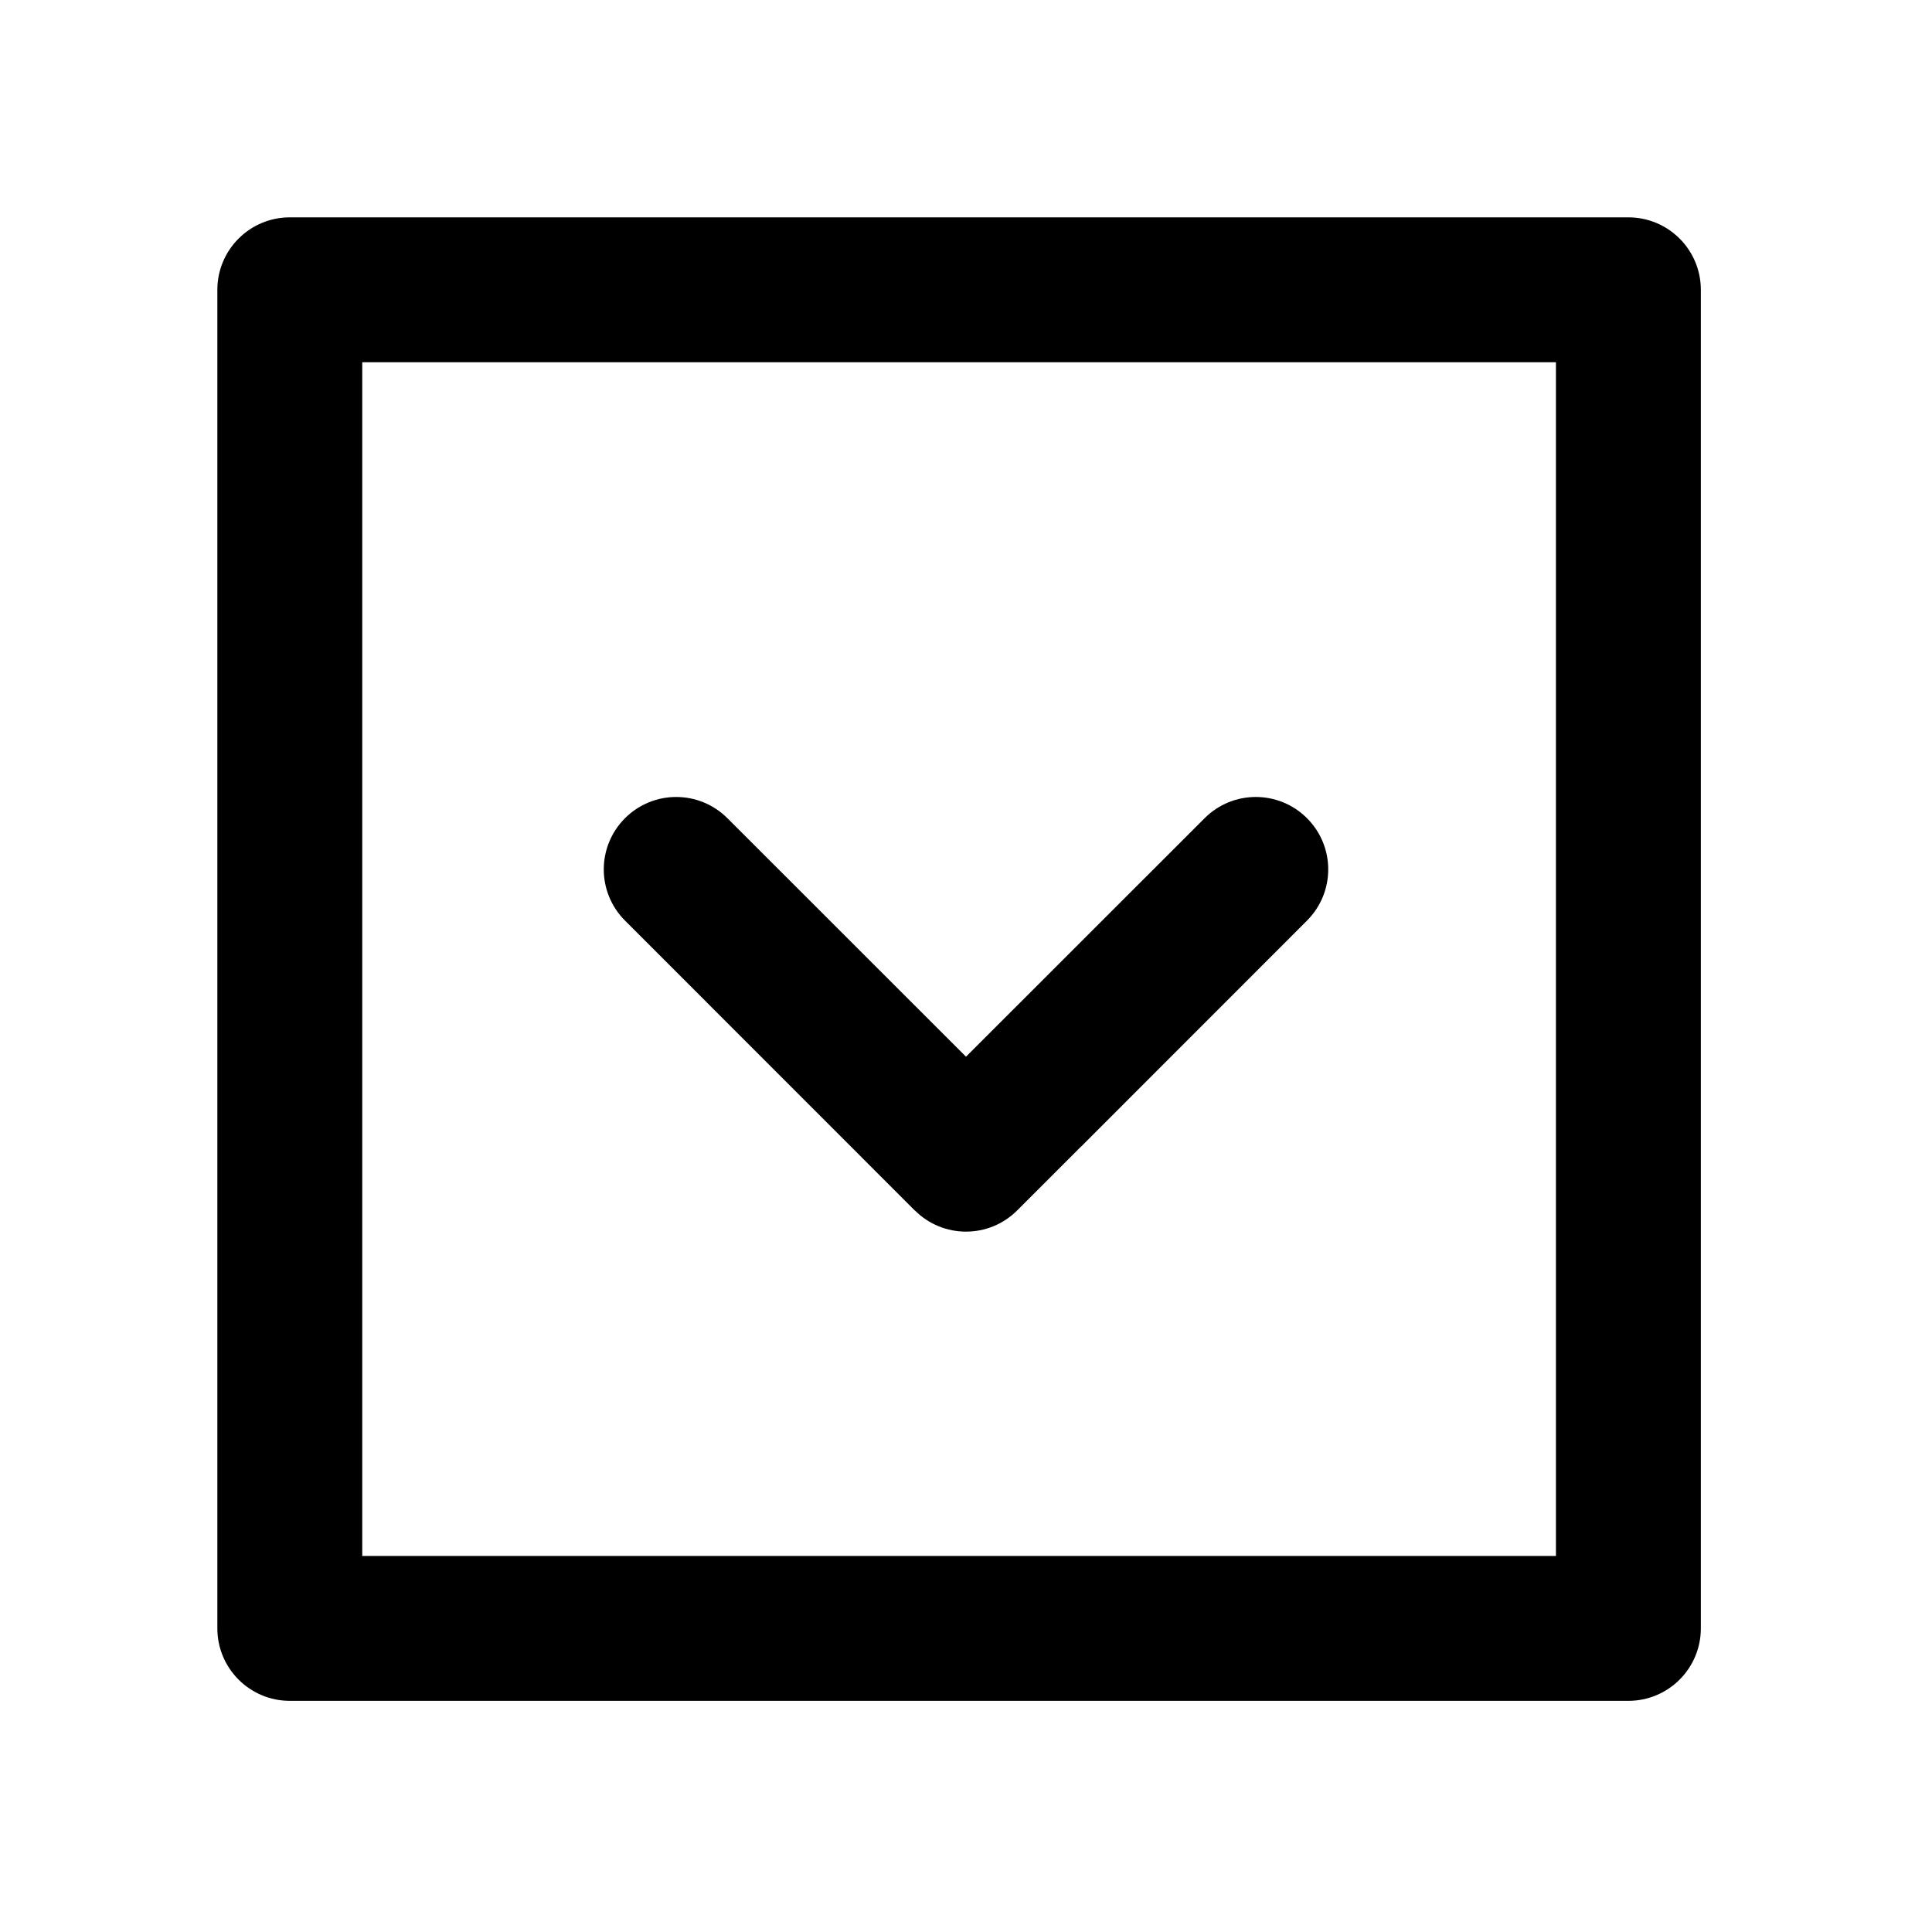
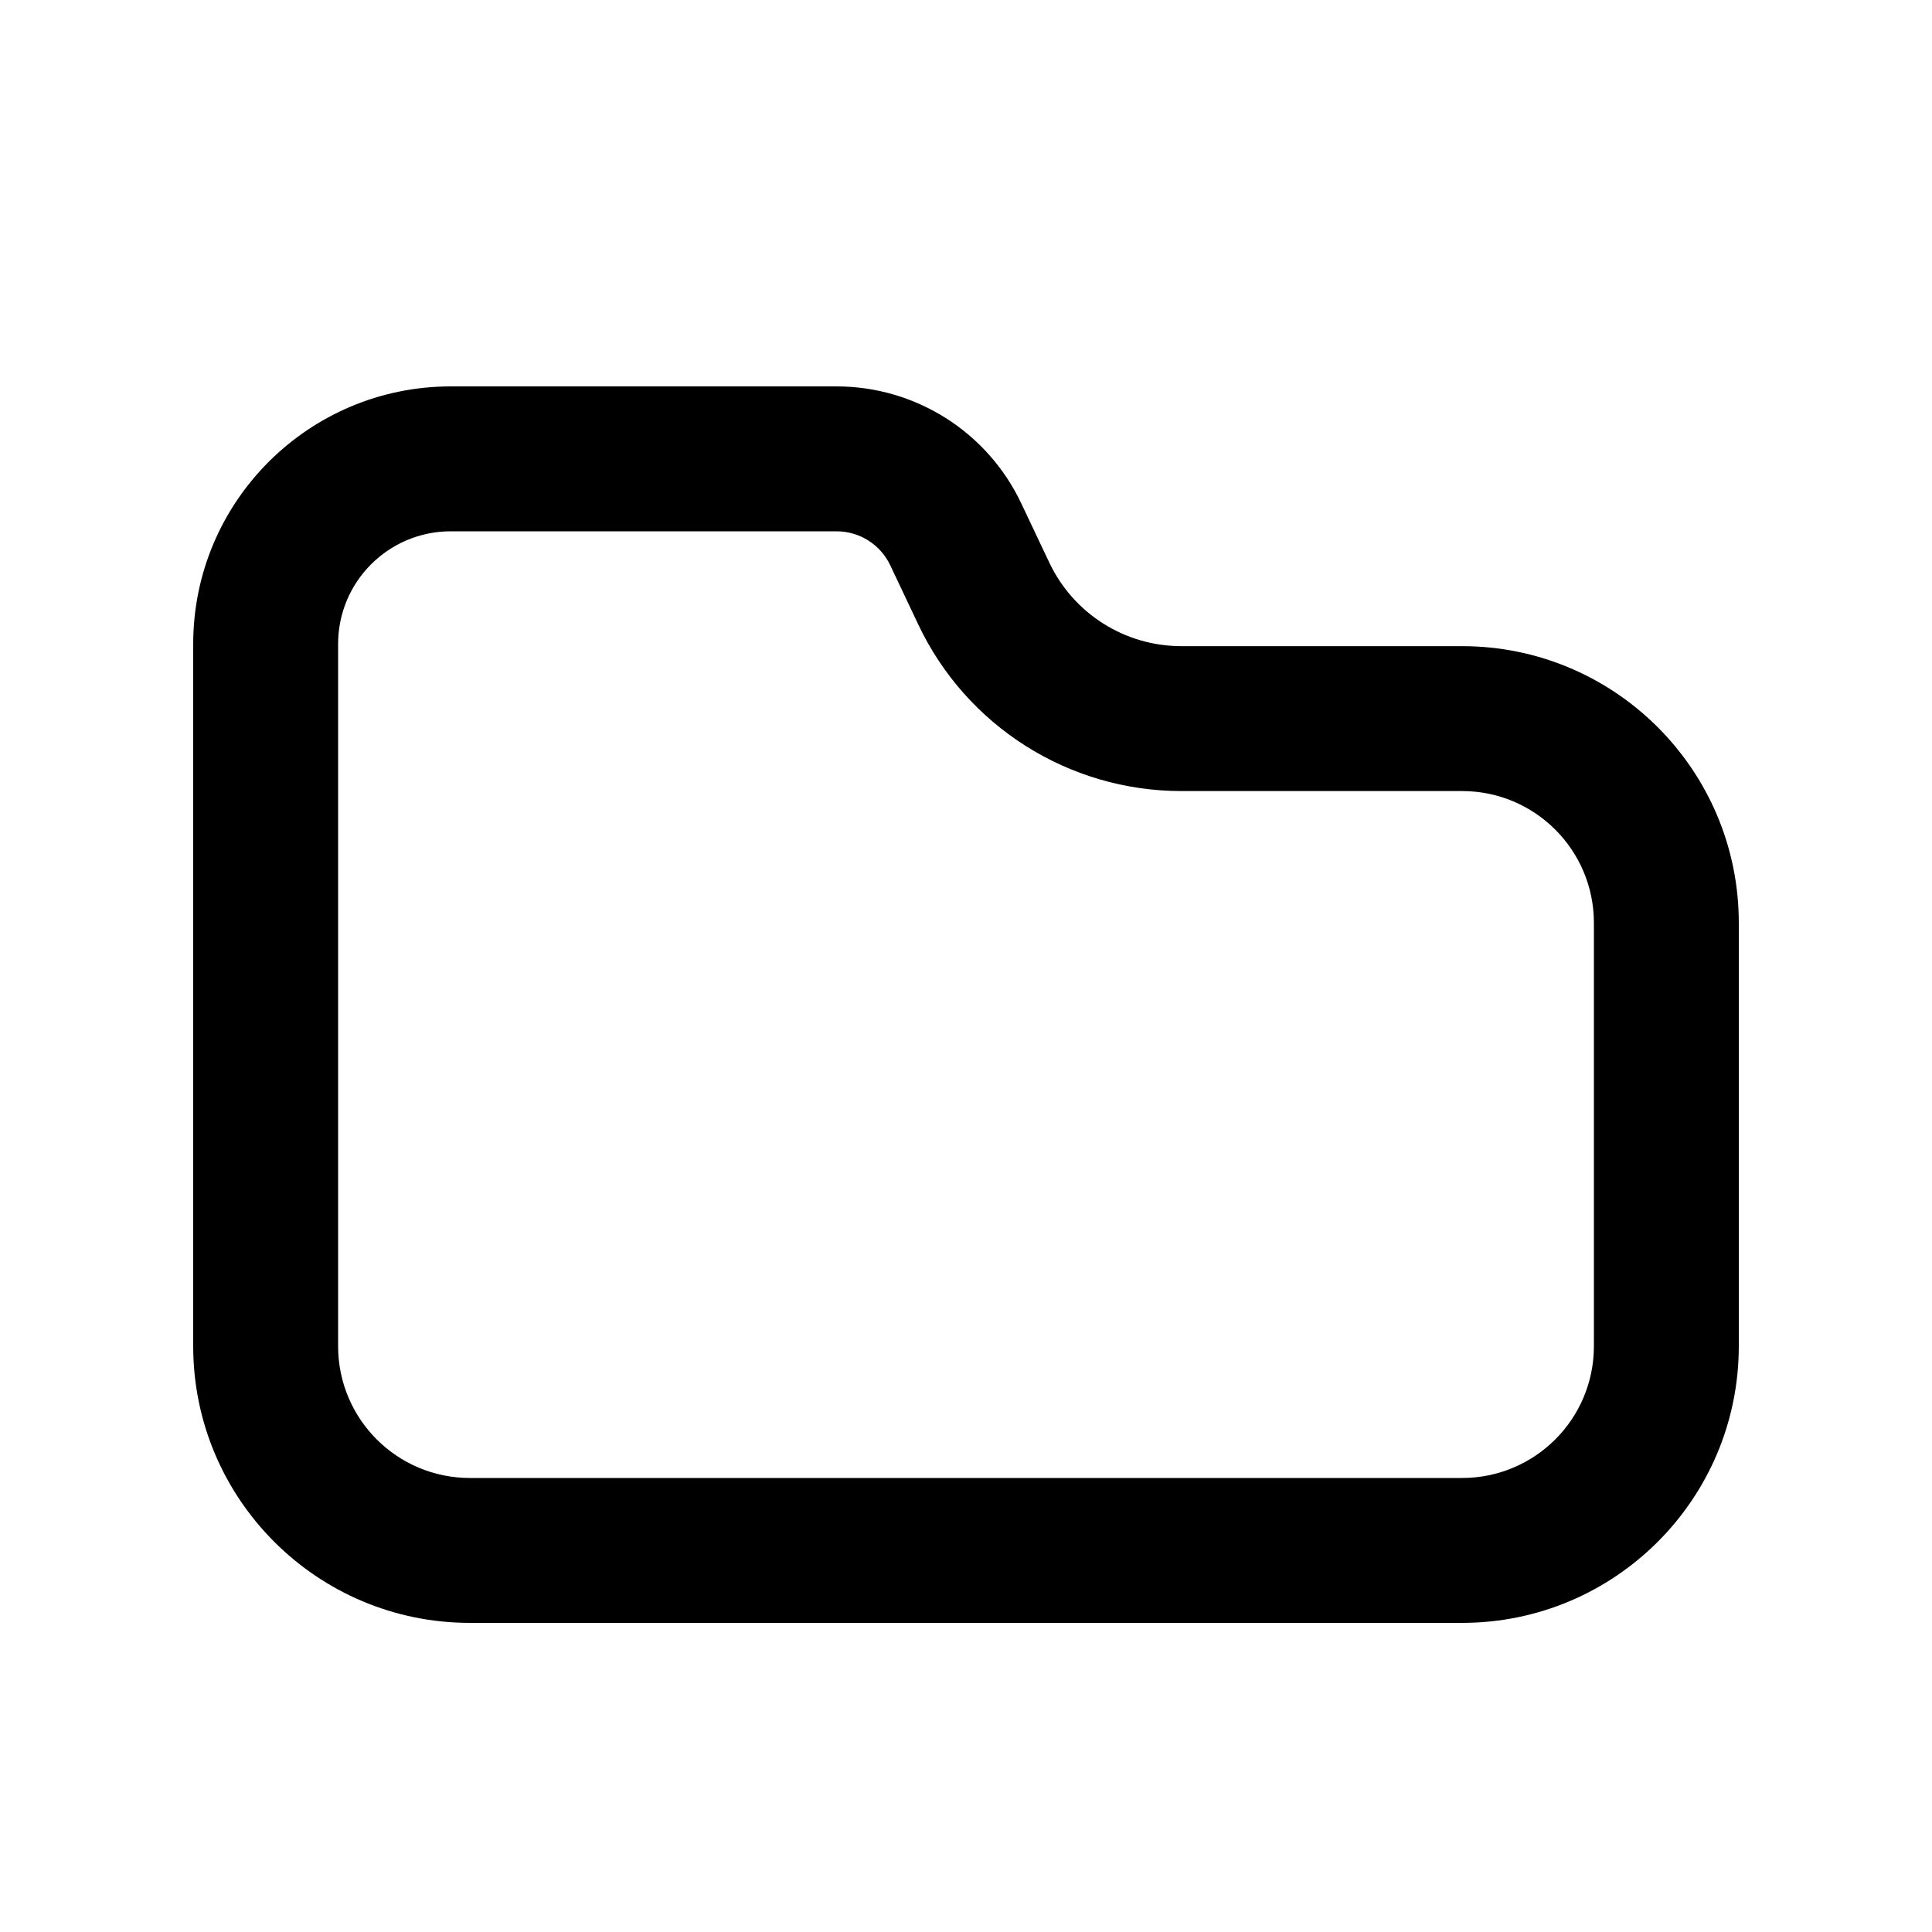
- <svg xmlns="http://www.w3.org/2000/svg" width="20" height="20" viewBox="0 0 20 20" fill="none">
-   <path fill-rule="evenodd" clip-rule="evenodd" d="M3 2.25C2.586 2.25 2.25 2.586 2.25 3V16.857C2.25 17.271 2.586 17.607 3 17.607H16.857C17.271 17.607 17.607 17.271 17.607 16.857V3C17.607 2.586 17.271 2.25 16.857 2.25H3ZM3.75 16.107V3.75H16.107V16.107H3.75ZM10.53 12.53C10.237 12.823 9.763 12.823 9.47 12.53L9.468 12.529L6.47 9.53C6.177 9.237 6.177 8.763 6.47 8.47C6.763 8.177 7.237 8.177 7.53 8.47L10 10.939L12.47 8.47C12.763 8.177 13.237 8.177 13.53 8.47C13.823 8.763 13.823 9.237 13.53 9.53L11.195 11.866L11.19 11.87L10.53 12.53Z" fill="currentColor" />
+ <svg xmlns="http://www.w3.org/2000/svg" width="20" height="20" fill="currentColor" viewBox="0 0 20 20">
+   <path fill-rule="evenodd" d="M16.5 13.935V9.554c0-.754-.61-1.365-1.365-1.365H12.23a3.013 3.013 0 0 1-2.724-1.724l-.29-.613A.615.615 0 0 0 8.66 5.5H4.667c-.645 0-1.167.522-1.167 1.167v7.268c0 .754.61 1.365 1.365 1.365h10.27c.754 0 1.365-.61 1.365-1.365ZM4.667 4A2.667 2.667 0 0 0 2 6.667v7.268A2.865 2.865 0 0 0 4.865 16.8h10.27A2.865 2.865 0 0 0 18 13.935V9.554a2.865 2.865 0 0 0-2.865-2.865H12.23a1.512 1.512 0 0 1-1.368-.866l-.29-.612A2.115 2.115 0 0 0 8.66 4H4.667Z" clip-rule="evenodd" />
</svg>
